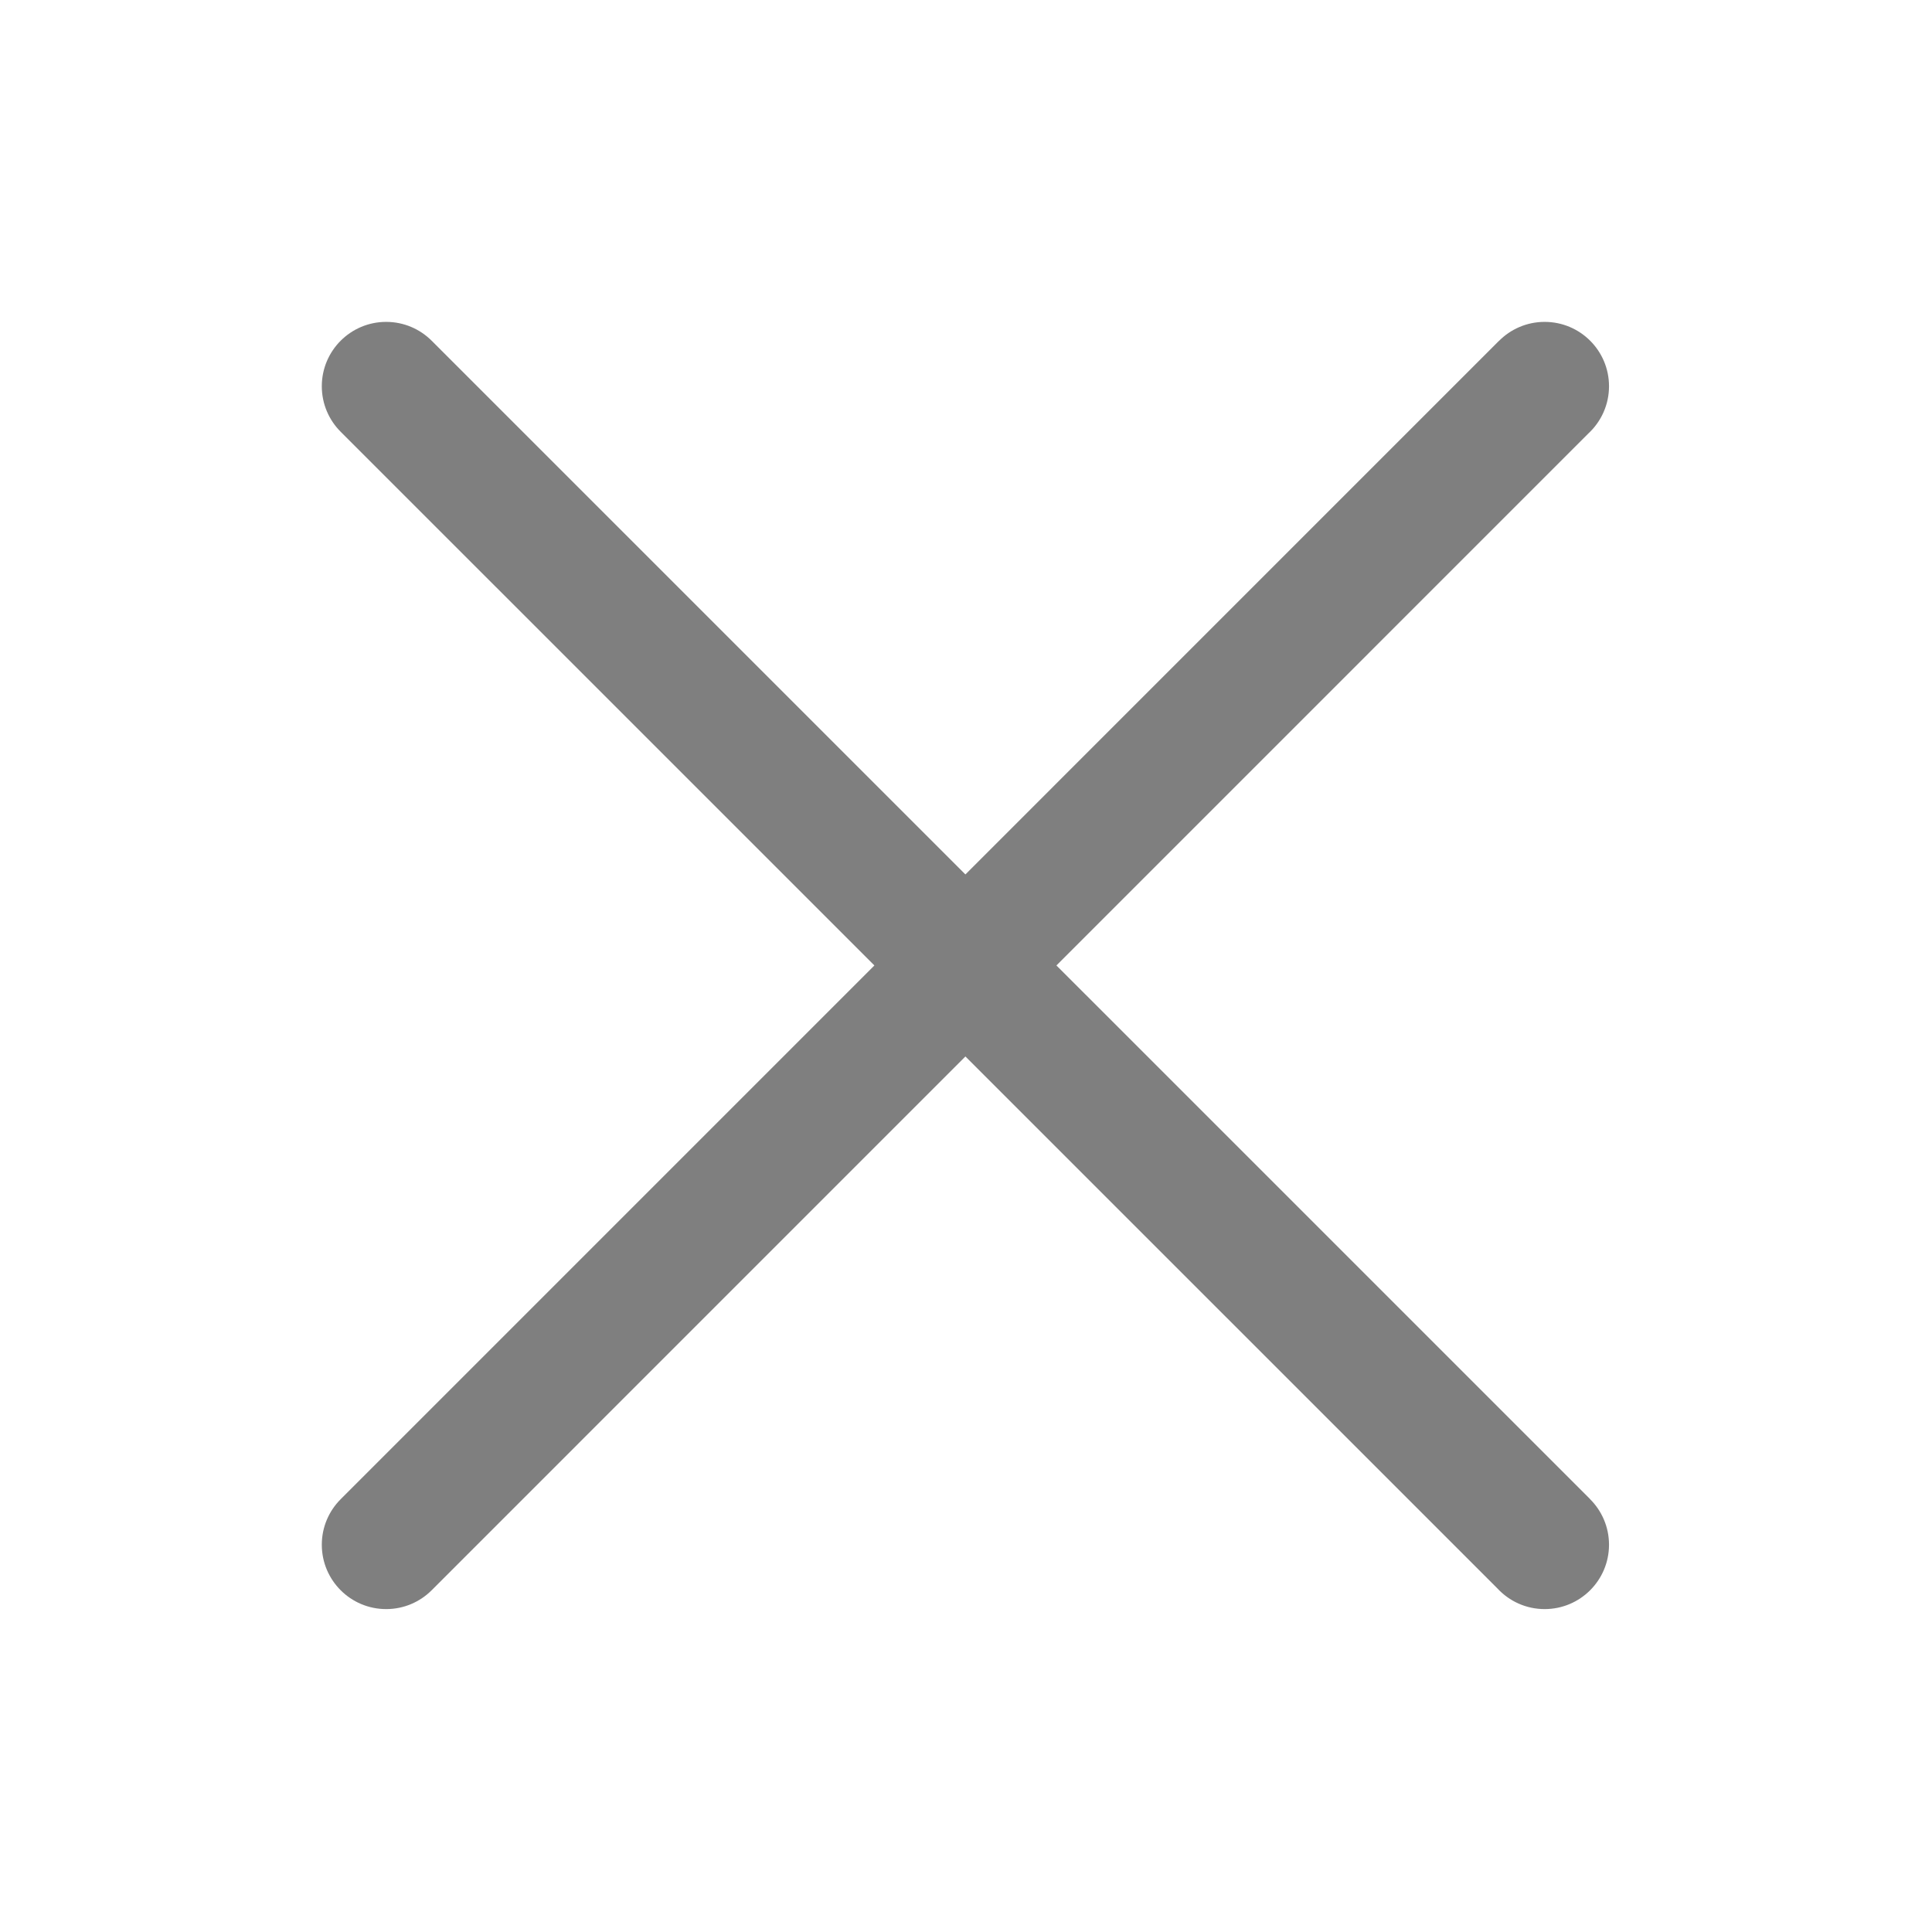
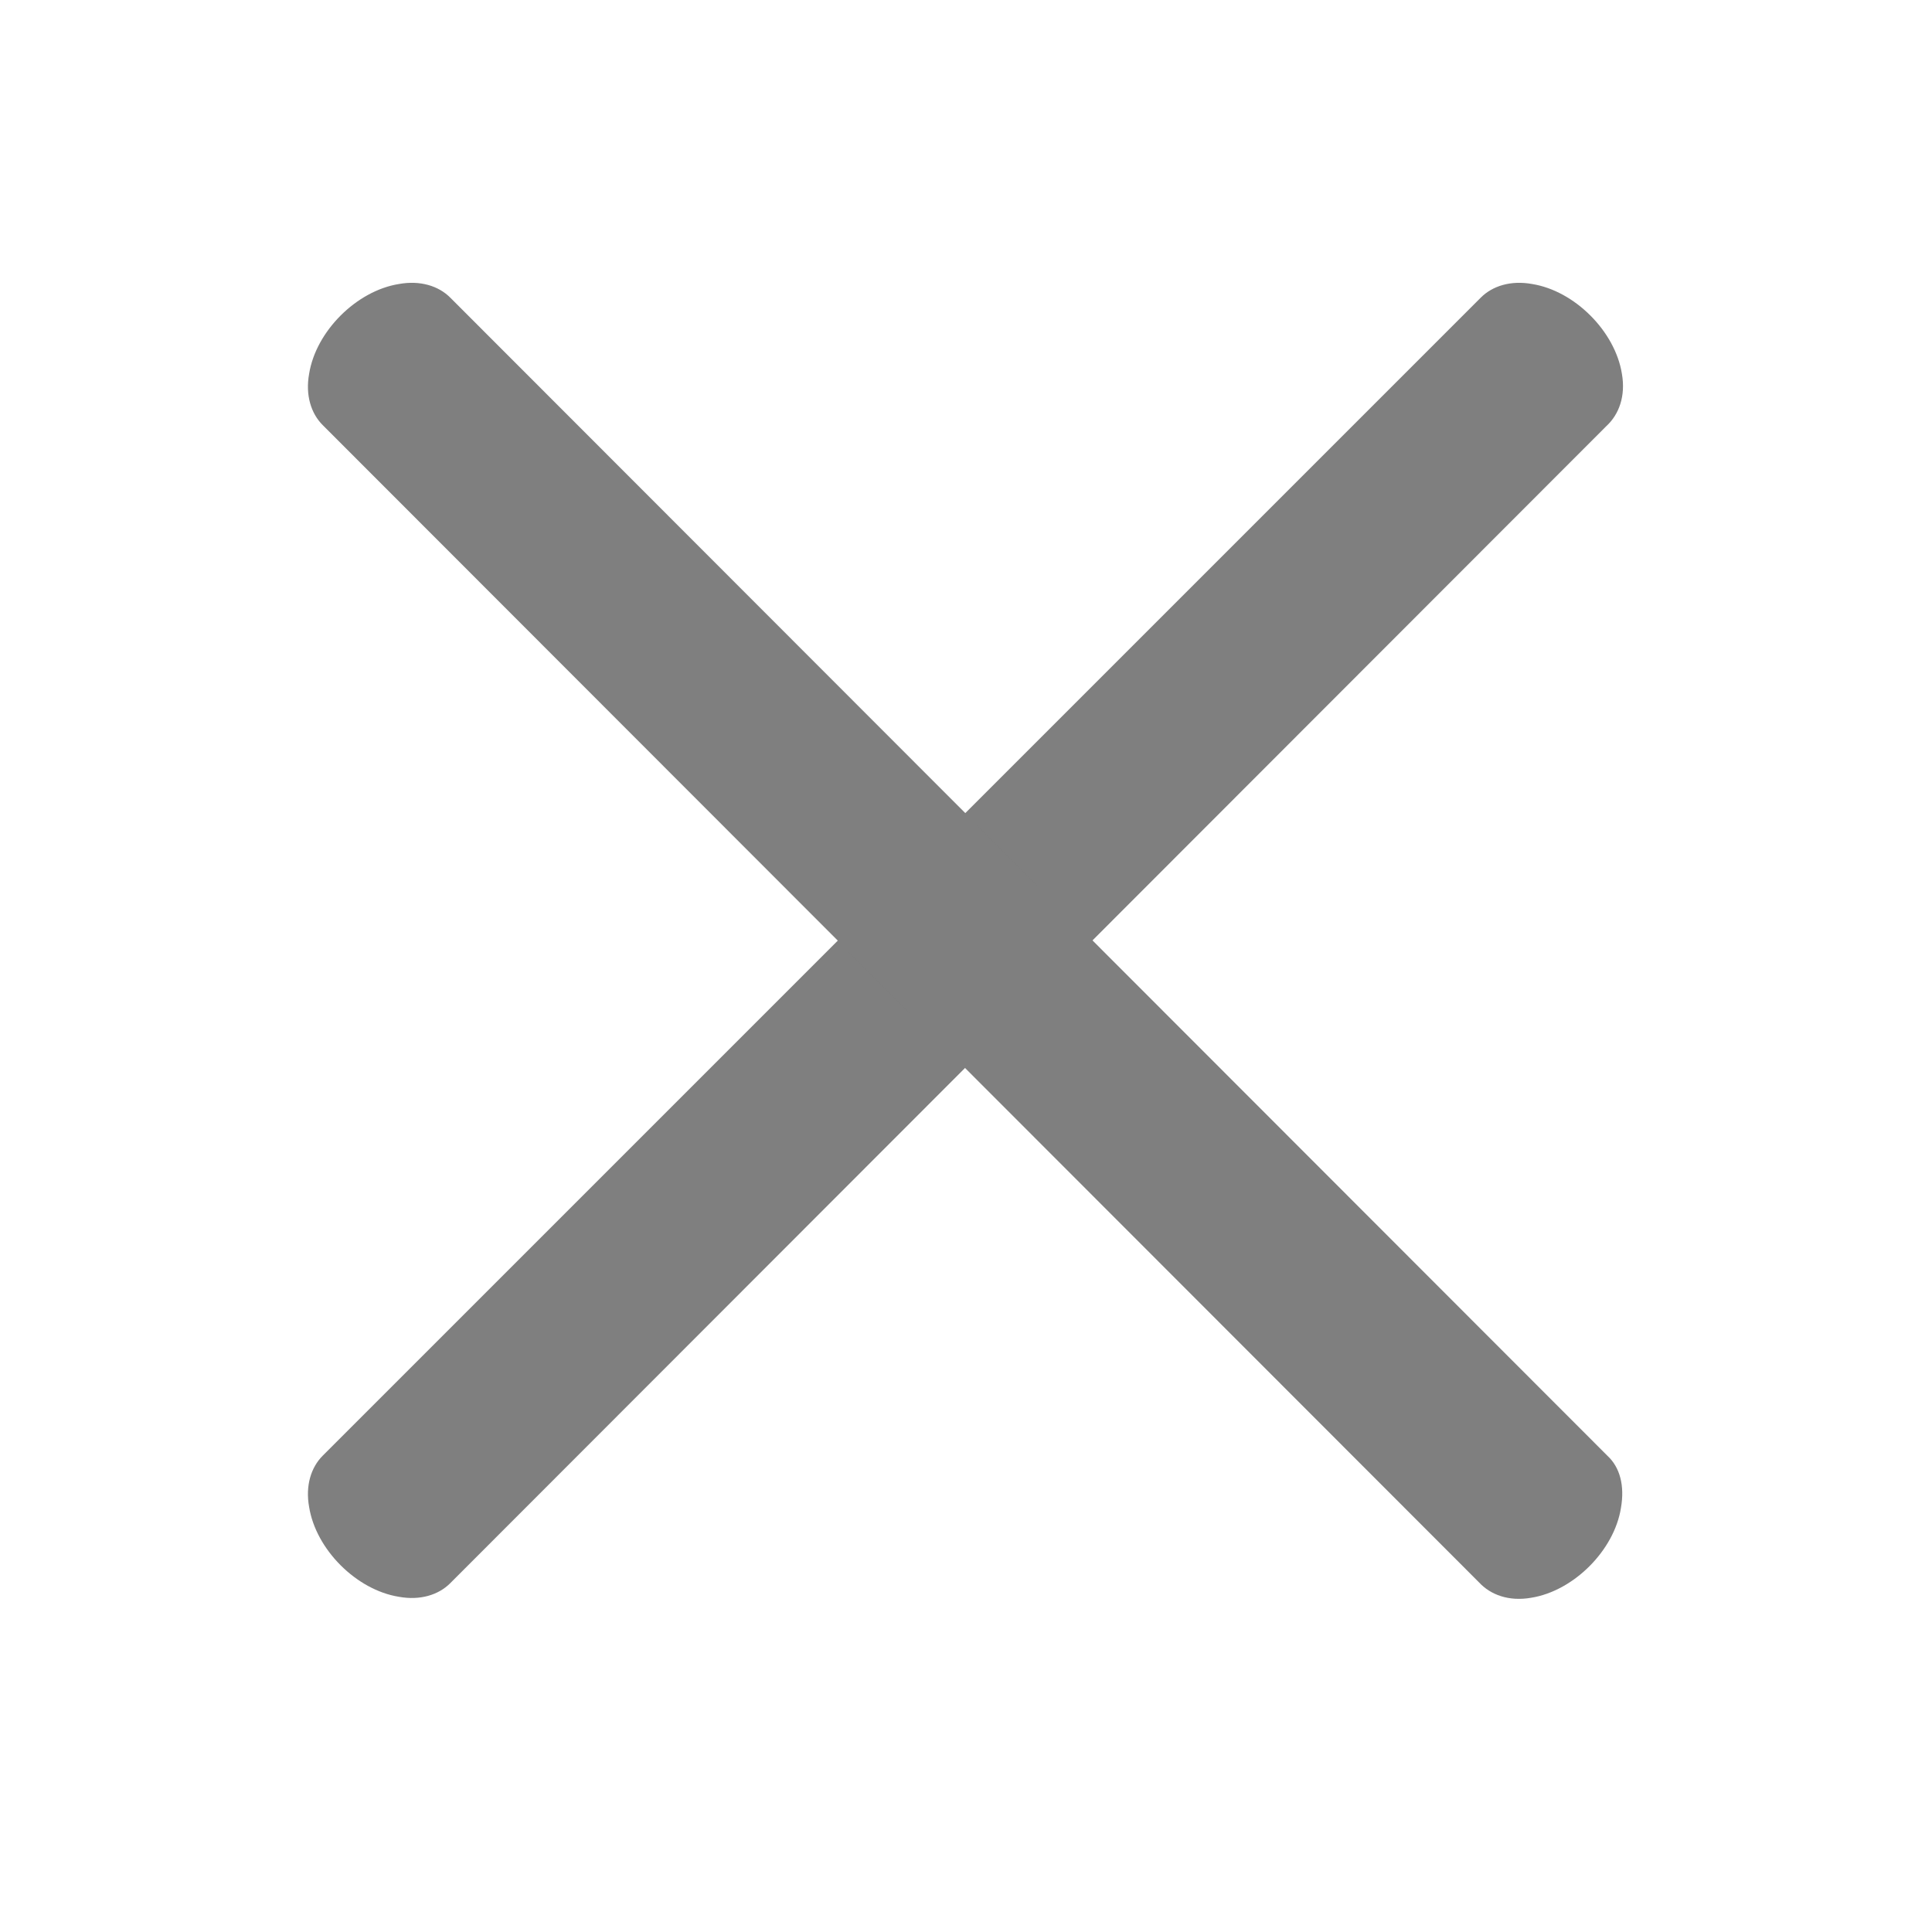
- <svg xmlns="http://www.w3.org/2000/svg" t="1561778914187" class="icon" viewBox="0 0 1024 1024" version="1.1" p-id="1214" width="200" height="200">
-   <defs>
-     <style type="text/css" />
-   </defs>
-   <path d="M842.67 794.477l0.024-0.024-613.89-613.848c-6.174-6.178-14.705-9.999-24.129-9.999-18.84 0-34.112 15.273-34.112 34.112 0 9.423 3.821 17.955 9.998 24.128L793.72 841.962c6.228 6.697 15.111 10.89 24.977 10.89 18.84 0 34.112-15.273 34.112-34.112 0-9.494-3.88-18.078-10.139-24.262z" fill="#7f7f7f" p-id="1215" />
-   <path d="M794.436 180.745l-0.024-0.024L180.563 794.61c-6.178 6.174-9.999 14.705-9.999 24.129 0 18.84 15.273 34.112 34.112 34.112 9.423 0 17.955-3.821 24.128-9.998l613.117-613.159c6.697-6.228 10.89-15.111 10.89-24.977 0-18.84-15.273-34.112-34.112-34.112-9.495 0-18.08 3.88-24.264 10.139z" fill="#7f7f7f" p-id="1216" />
+ <svg xmlns="http://www.w3.org/2000/svg" version="1.1" id="图层_1" x="0px" y="0px" viewBox="0 0 200 200" style="enable-background:new 0 0 200 200;" xml:space="preserve">
+   <style type="text/css">
+ 	.st0{fill:#7F7F7F;}
+ </style>
+   <path class="st0" d="M153.3,30.8L153.3,30.8L33.4,150.7c-1.2,1.2-1.8,3.1-1.4,5.3c0.7,4.4,4.9,8.6,9.3,9.3c2.2,0.4,4.1-0.2,5.3-1.4  L166.3,44.1c1.3-1.2,2-3.1,1.6-5.4c-0.7-4.4-4.9-8.6-9.3-9.3C156.4,29,154.5,29.6,153.3,30.8L153.3,30.8z" />
+   <path class="st0" d="M166.4,150.7L166.4,150.7L46.6,30.8c-1.2-1.2-3.1-1.8-5.3-1.4c-4.4,0.7-8.6,4.9-9.3,9.3  c-0.4,2.2,0.2,4.1,1.4,5.3l119.7,119.8c1.2,1.3,3.1,2,5.4,1.6c4.4-0.7,8.6-4.9,9.3-9.3C168.2,153.8,167.7,151.9,166.4,150.7  L166.4,150.7z" />
</svg>
